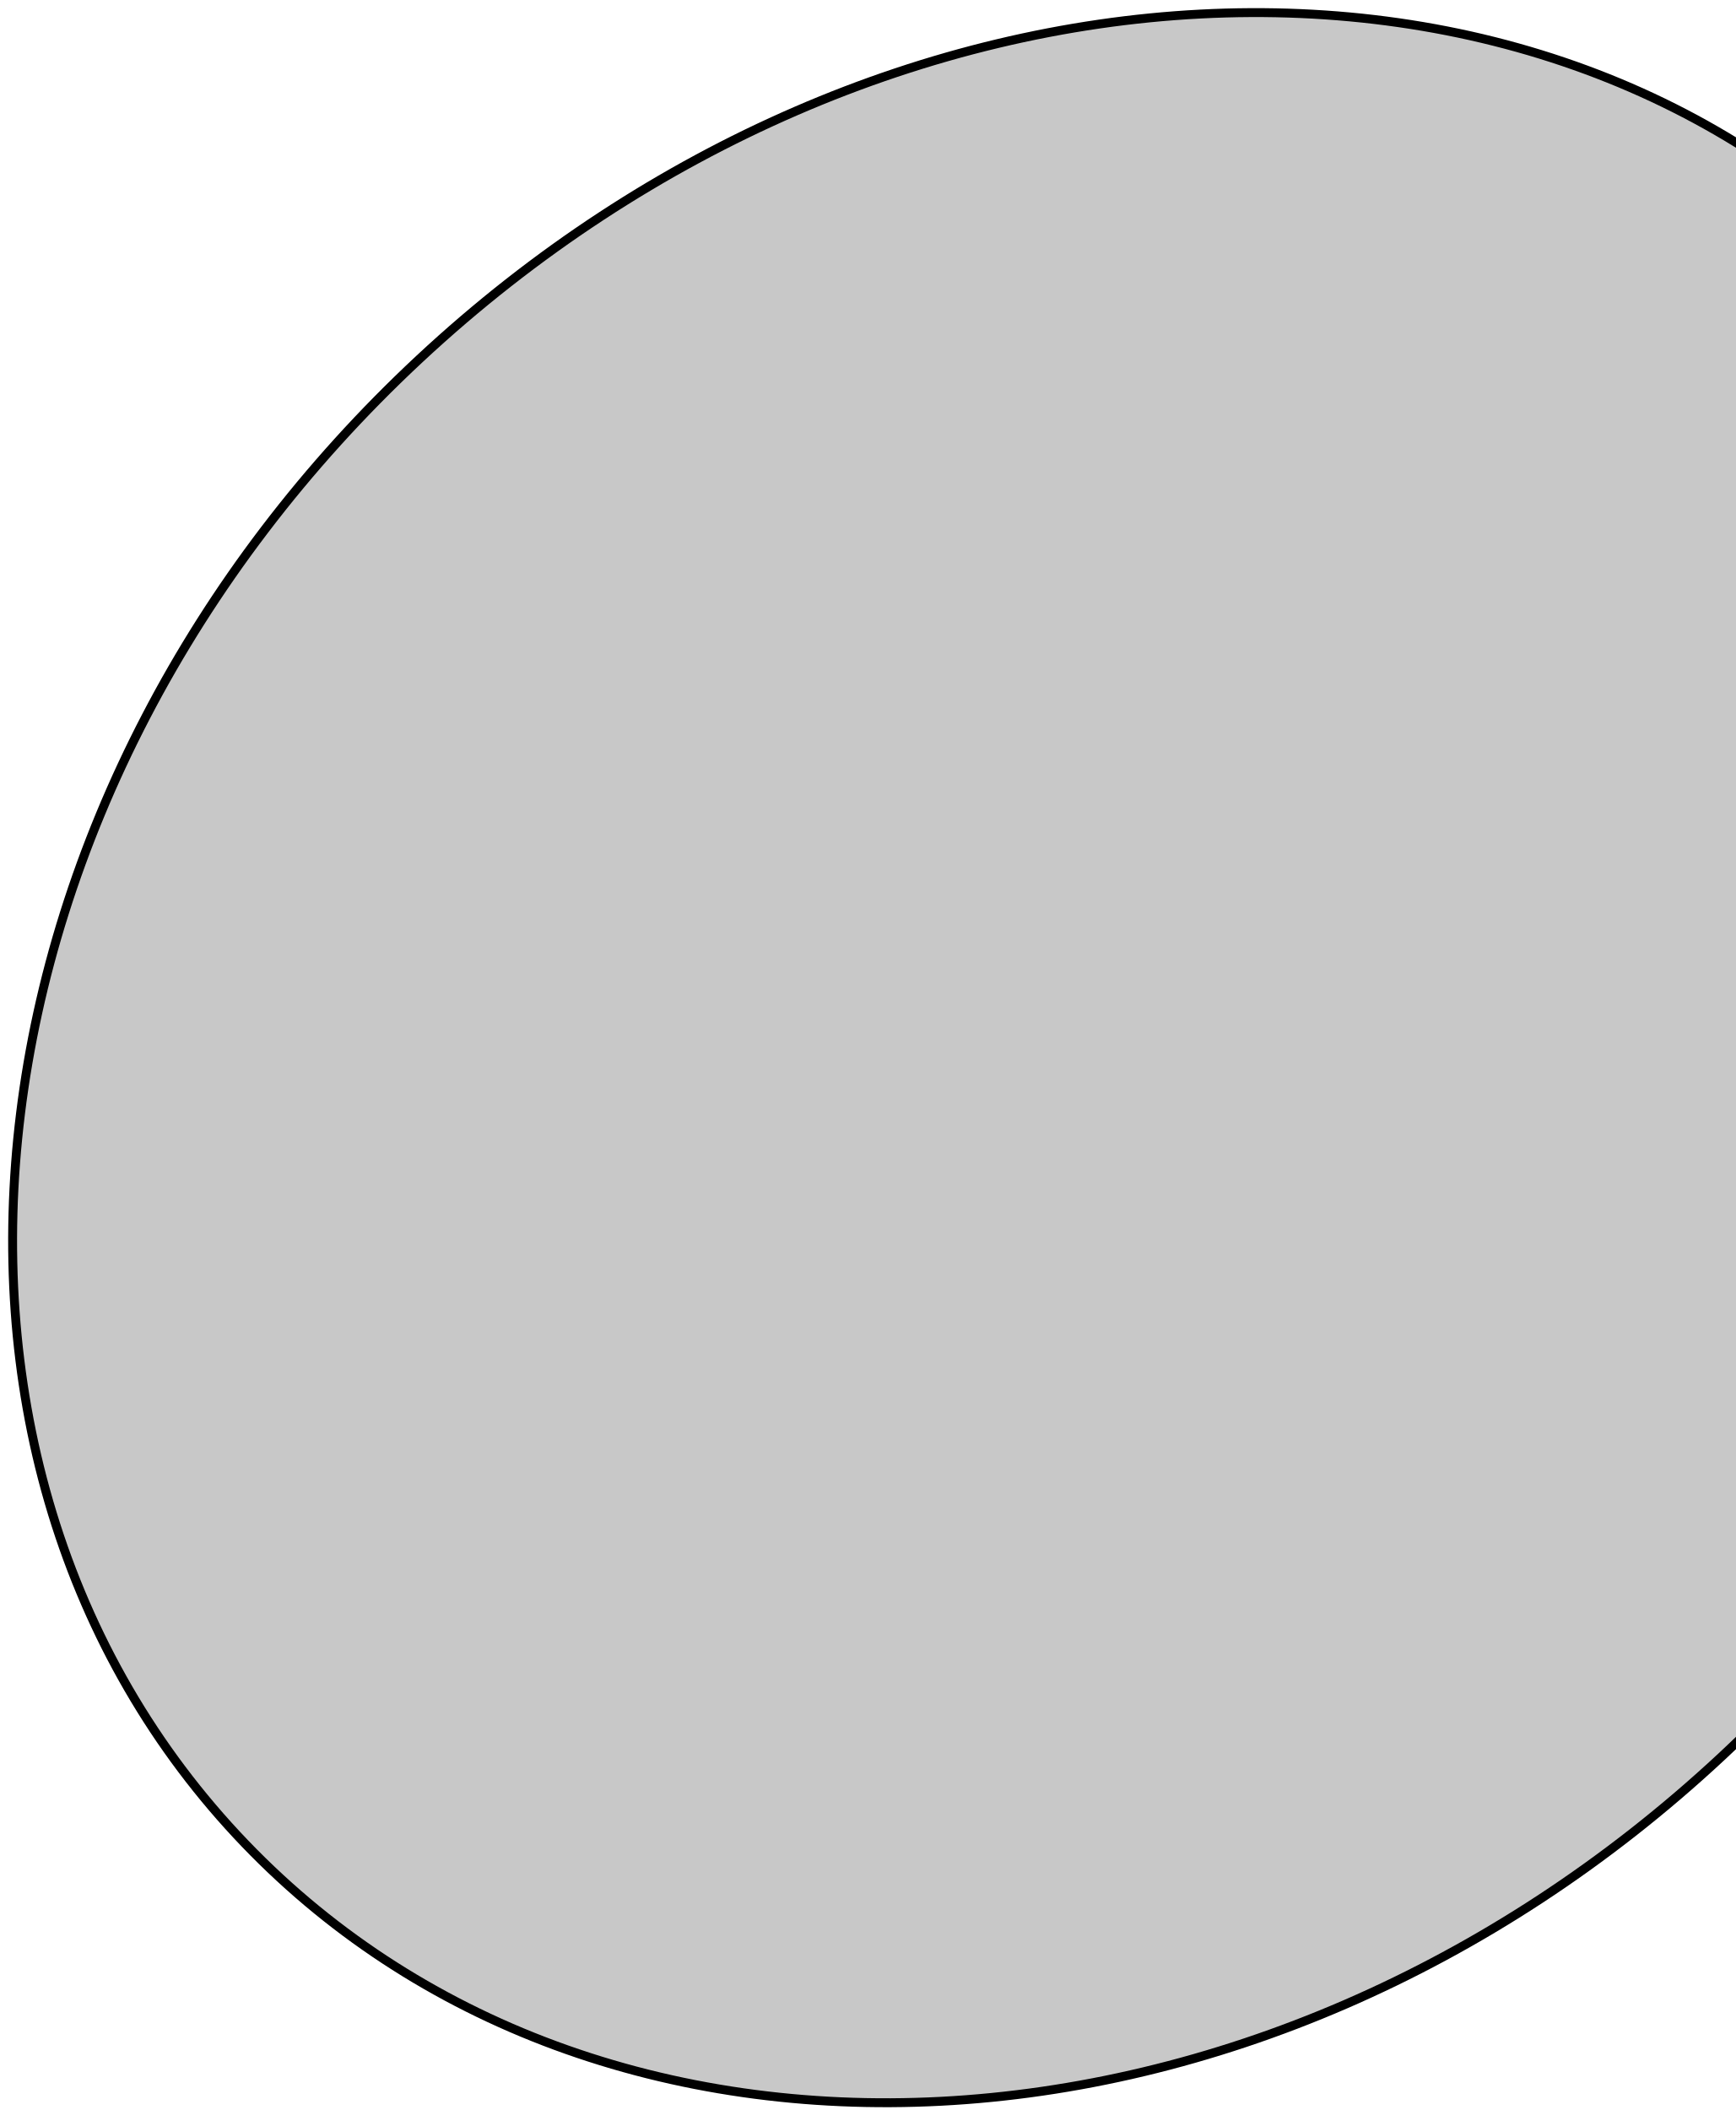
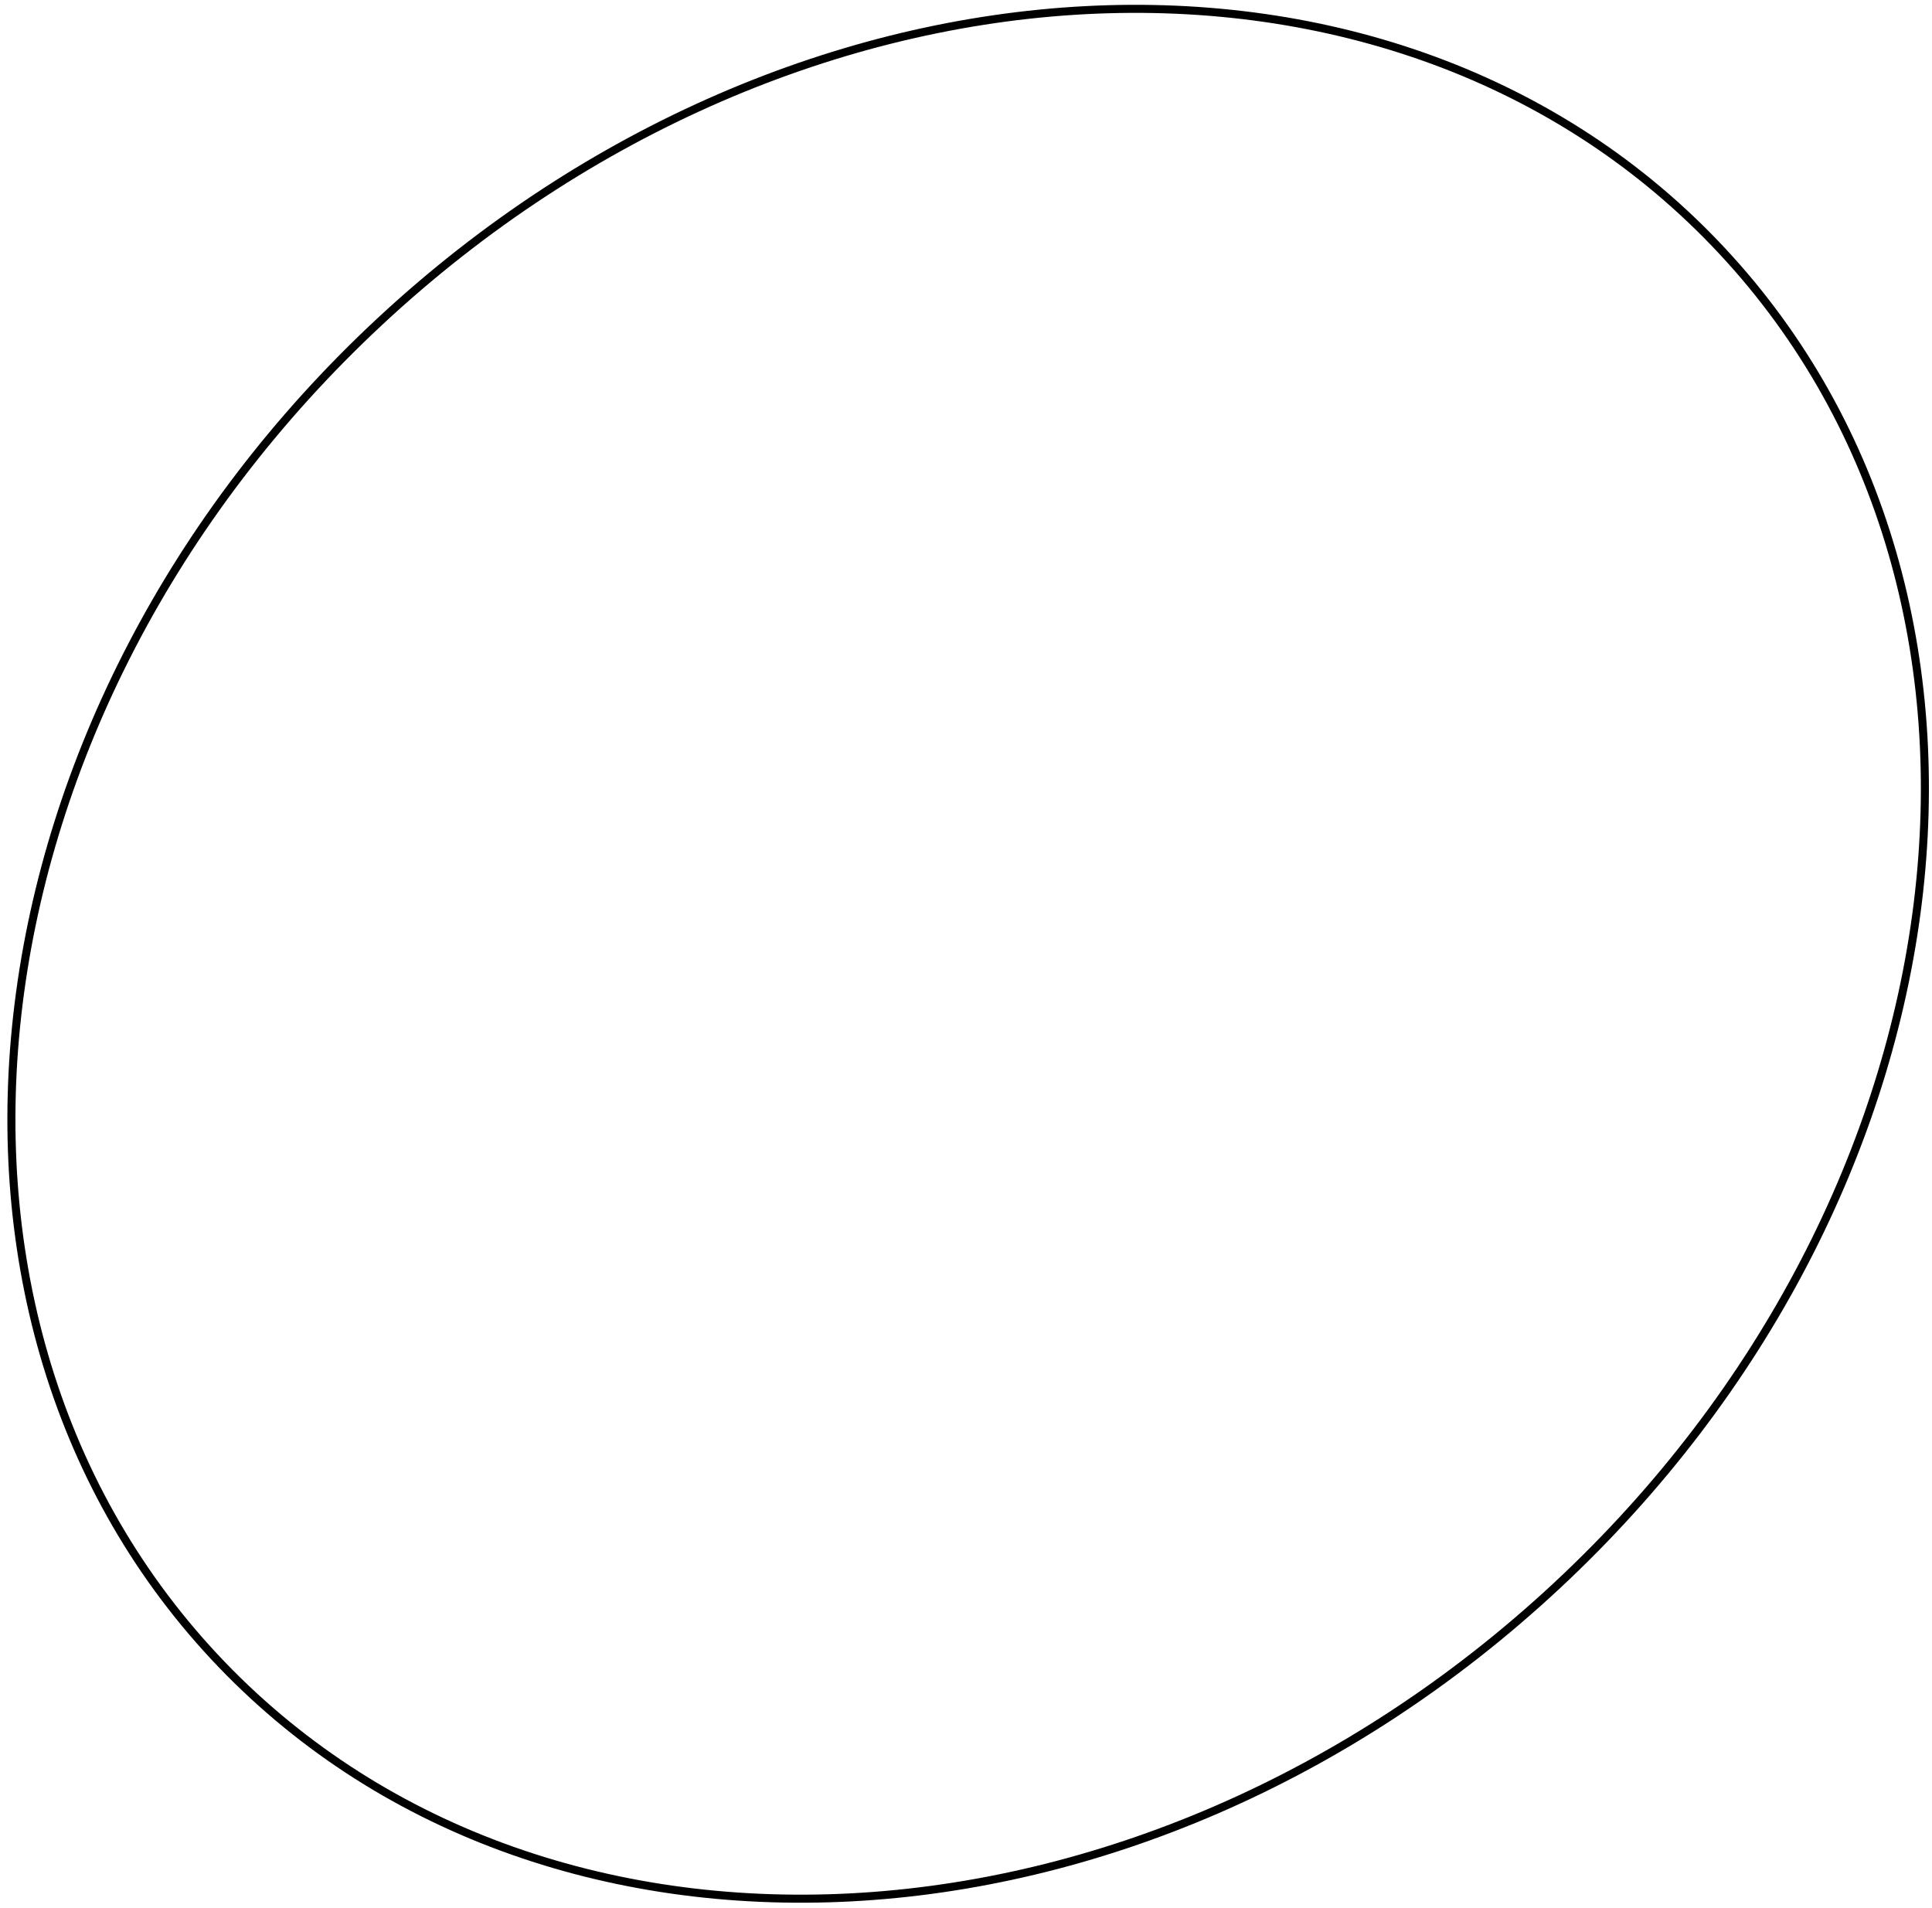
- <svg xmlns="http://www.w3.org/2000/svg" width="195" height="237" viewBox="0 0 195 237" fill="none">
-   <path d="M213.954 31.52C254.288 74.815 245.201 149.035 193.397 197.297C141.592 245.559 66.915 249.374 26.581 206.079C-13.753 162.784 -4.666 88.565 47.138 40.303C98.943 -7.96 173.619 -11.775 213.954 31.52Z" fill="#C8C8C8" stroke="black" />
+ <svg xmlns="http://www.w3.org/2000/svg" width="240" height="237" viewBox="0 0 240 237" fill="none">
+   <path d="M213.954 31.204C254.288 74.499 245.201 148.719 193.397 196.981C141.592 245.243 66.915 249.059 26.581 205.764C-13.753 162.469 -4.666 88.249 47.138 39.987C98.943 -8.275 173.619 -12.091 213.954 31.204Z" stroke="black" />
</svg>
